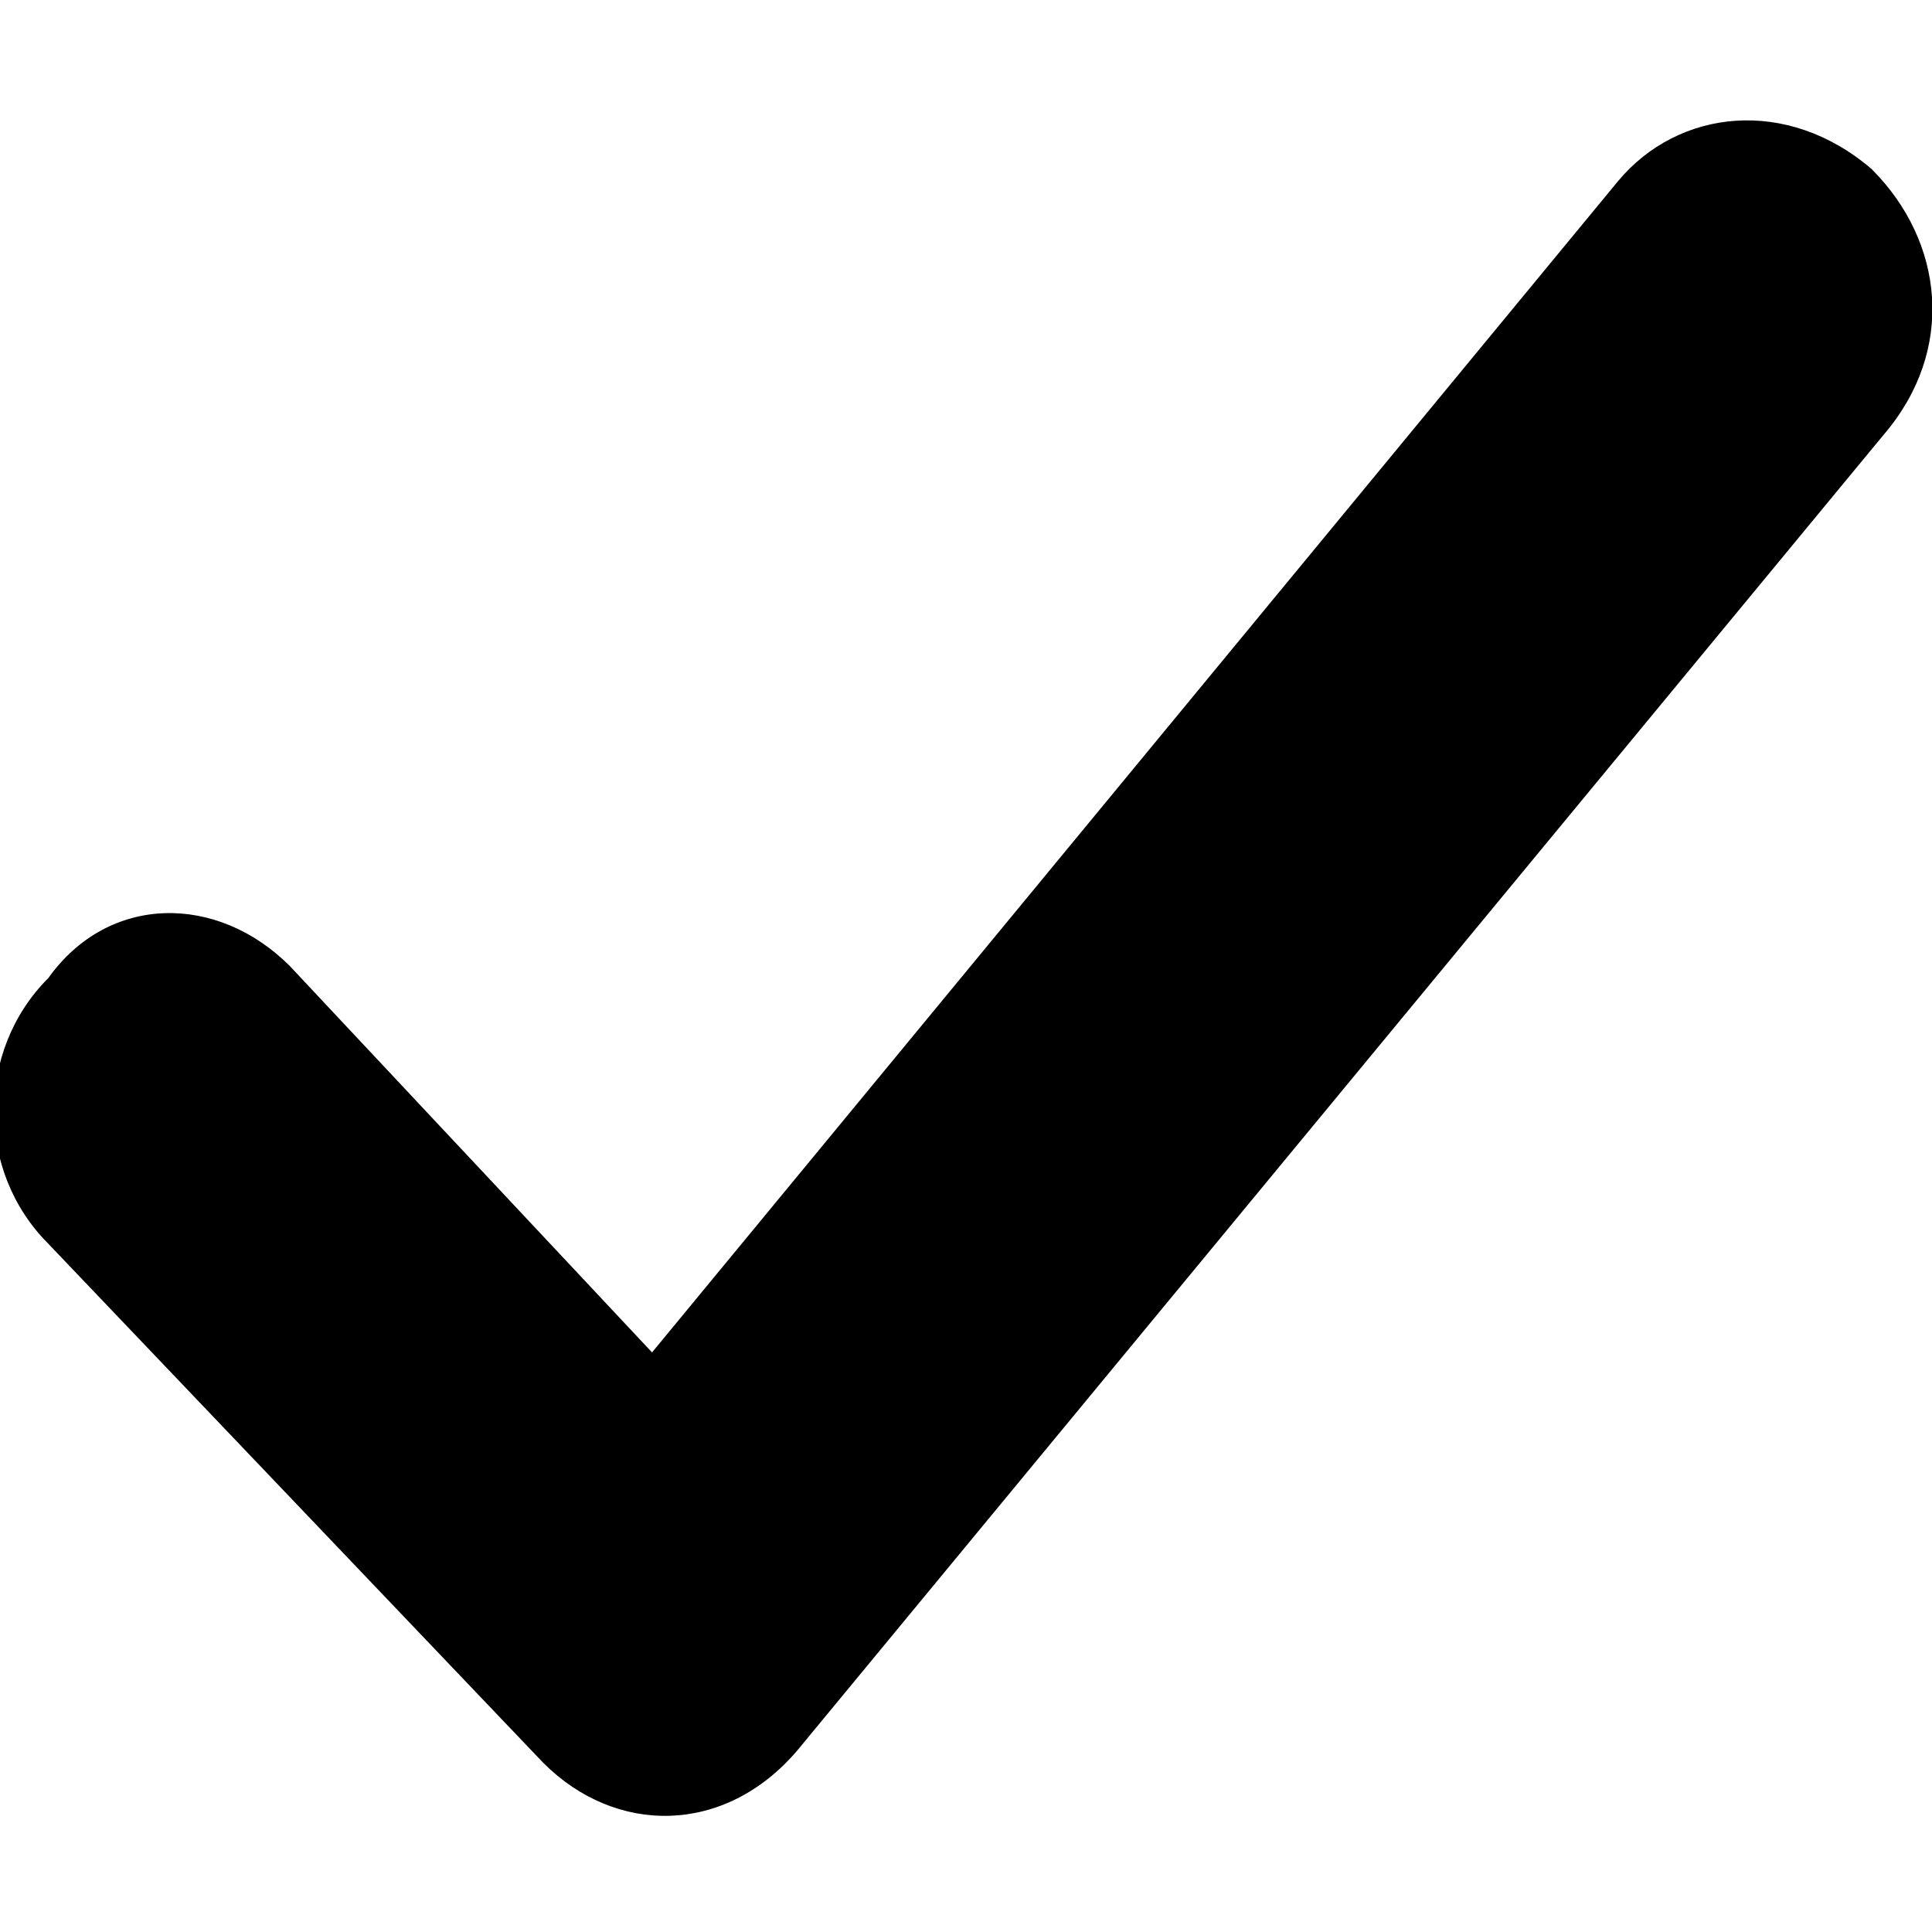
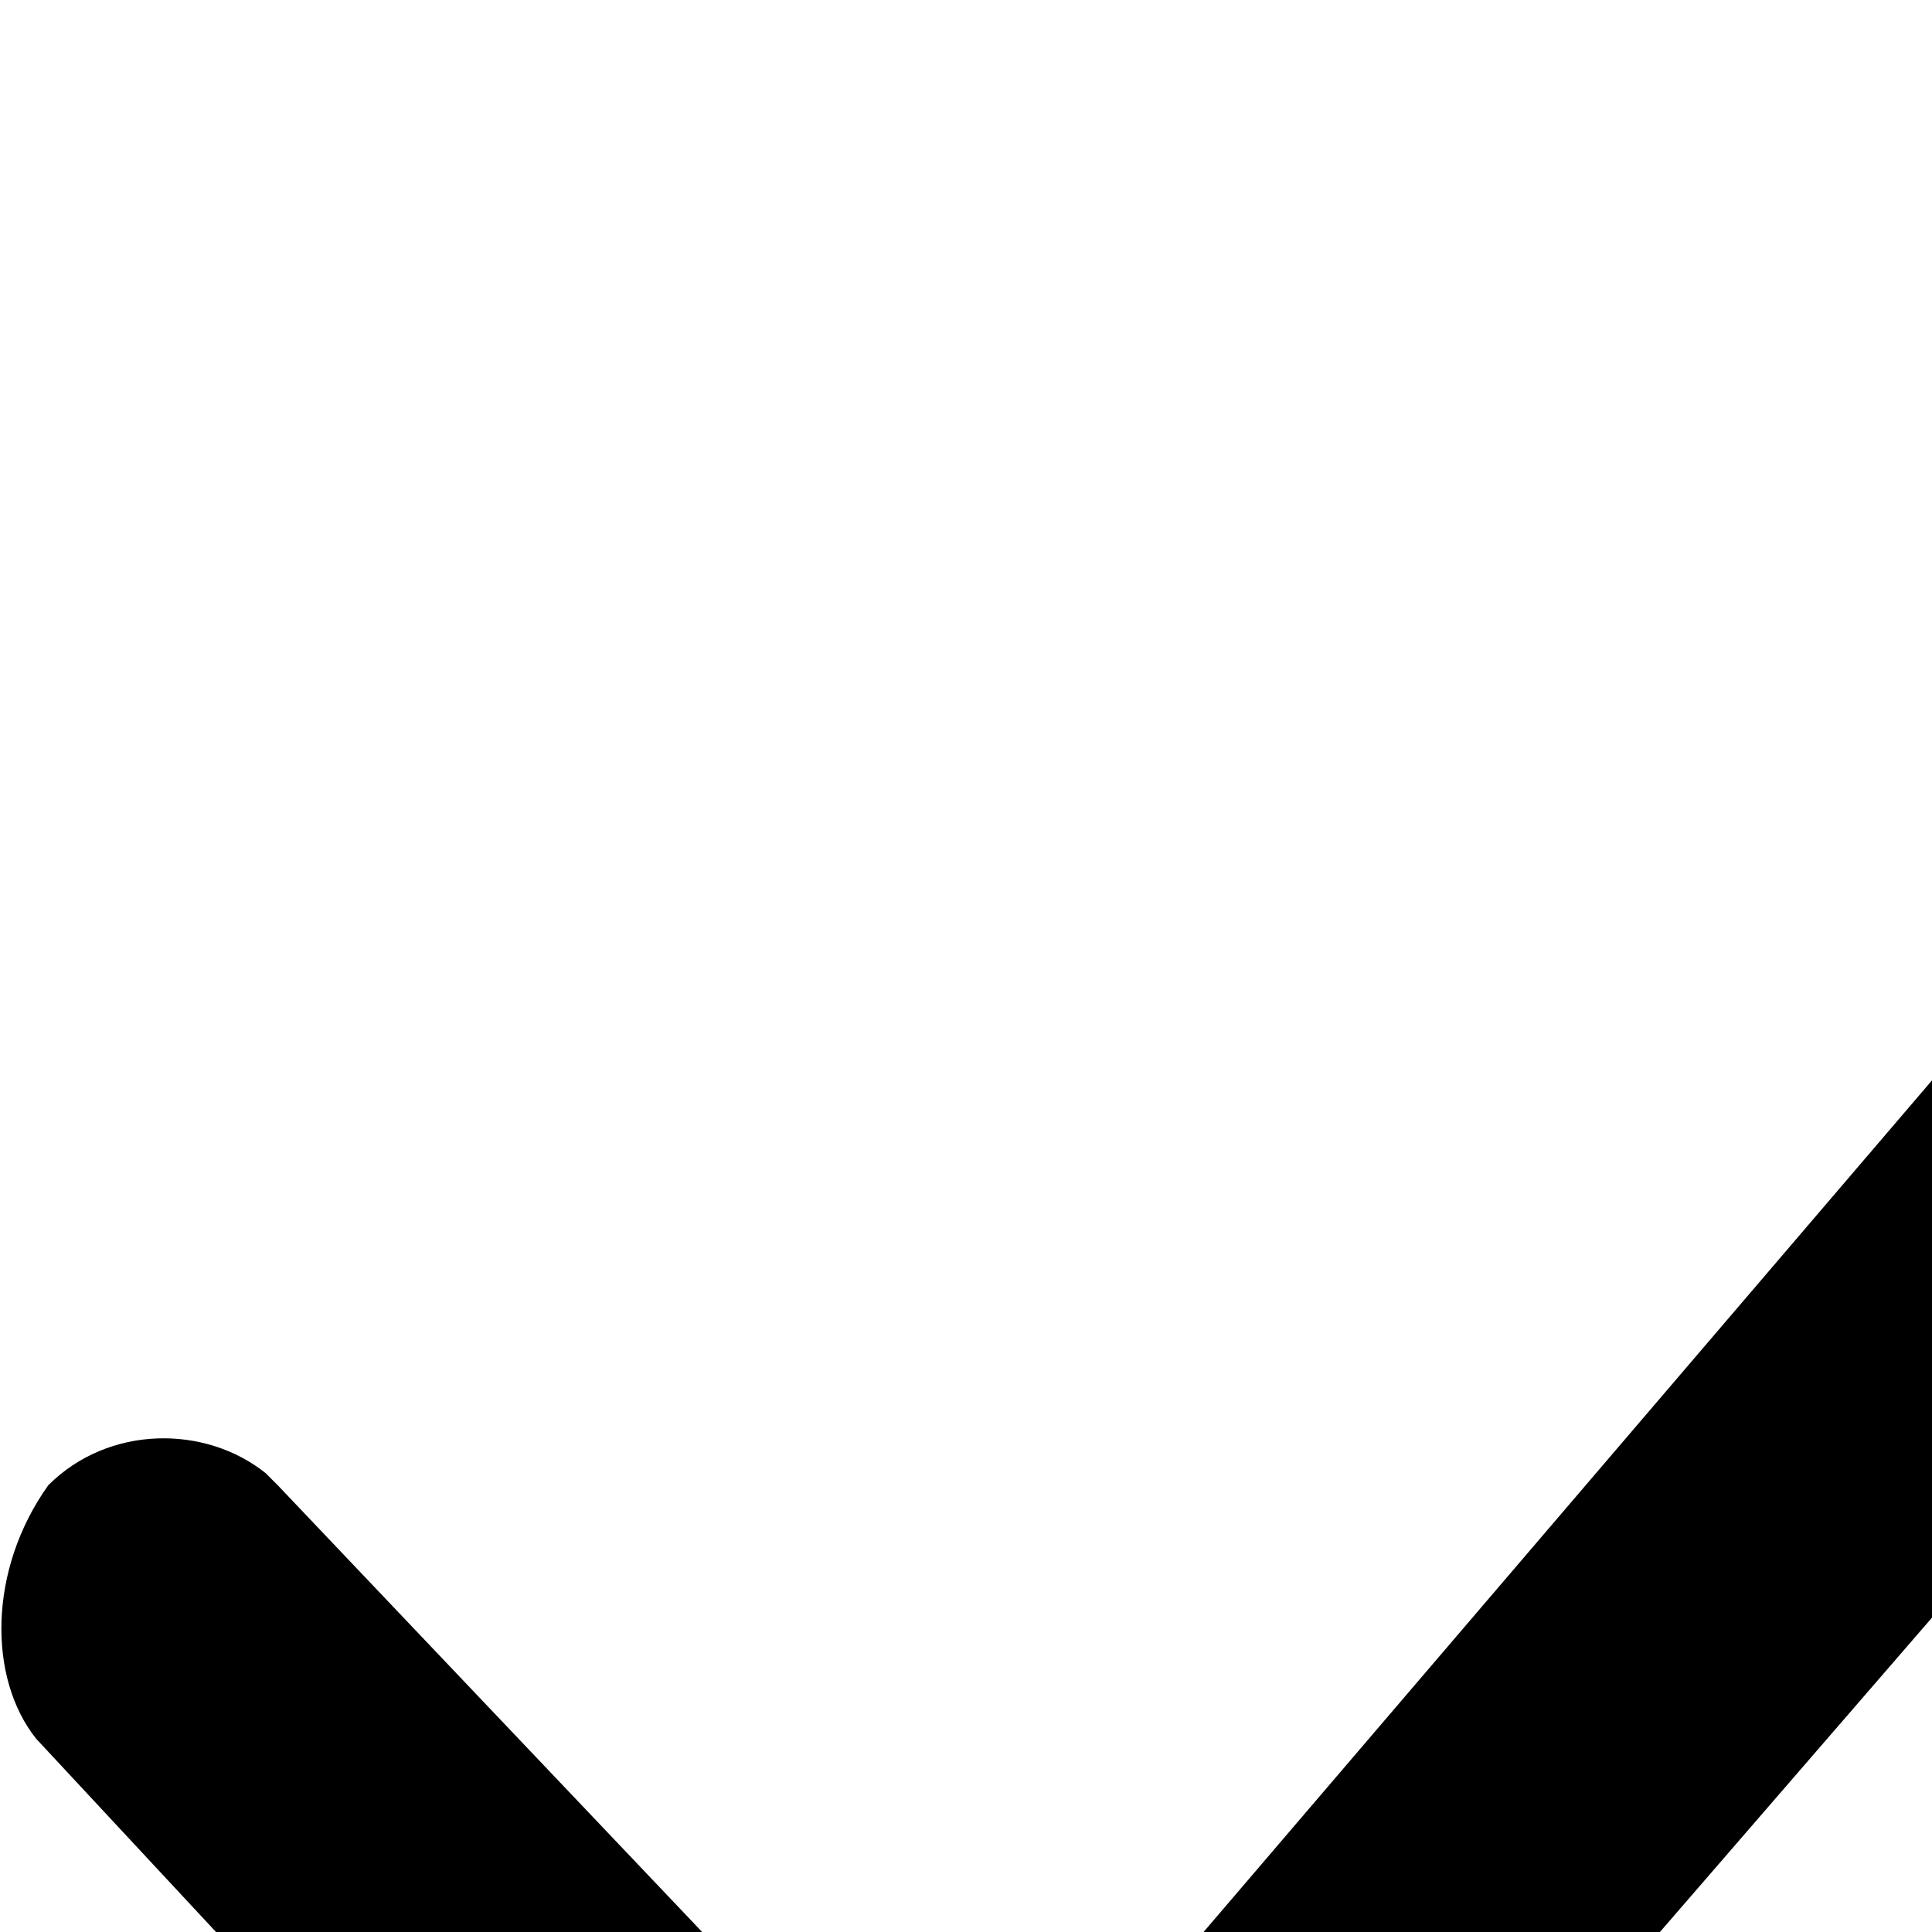
<svg xmlns="http://www.w3.org/2000/svg" fill="currentColor" viewBox="0 0 16 16">
-   <path d="m5.4 11.2 8-9.7c.5-.6 1.4-.7 2.1-.1.6.6.7 1.5.1 2.2l-9 10.9c-.6.7-1.5.7-2.1.1l-4.1-4.3c-.6-.6-.6-1.6 0-2.2.5-.7 1.4-.7 2-.1z" />
+   <path d="M21.6,2.4c0.5-0.5,1.4-0.5,1.9,0c0.5,0.4,0.6,1.2,0.3,2l-0.1,0.1L8.9,21.6c-0.5,0.5-1.3,0.5-1.8,0.1L7,21.6l-6.7-7.2  c-0.4-0.5-0.4-1.4,0.1-2.1c0.5-0.5,1.3-0.5,1.8-0.1l0.1,0.1l5.7,6L21.6,2.4z" />
</svg>
